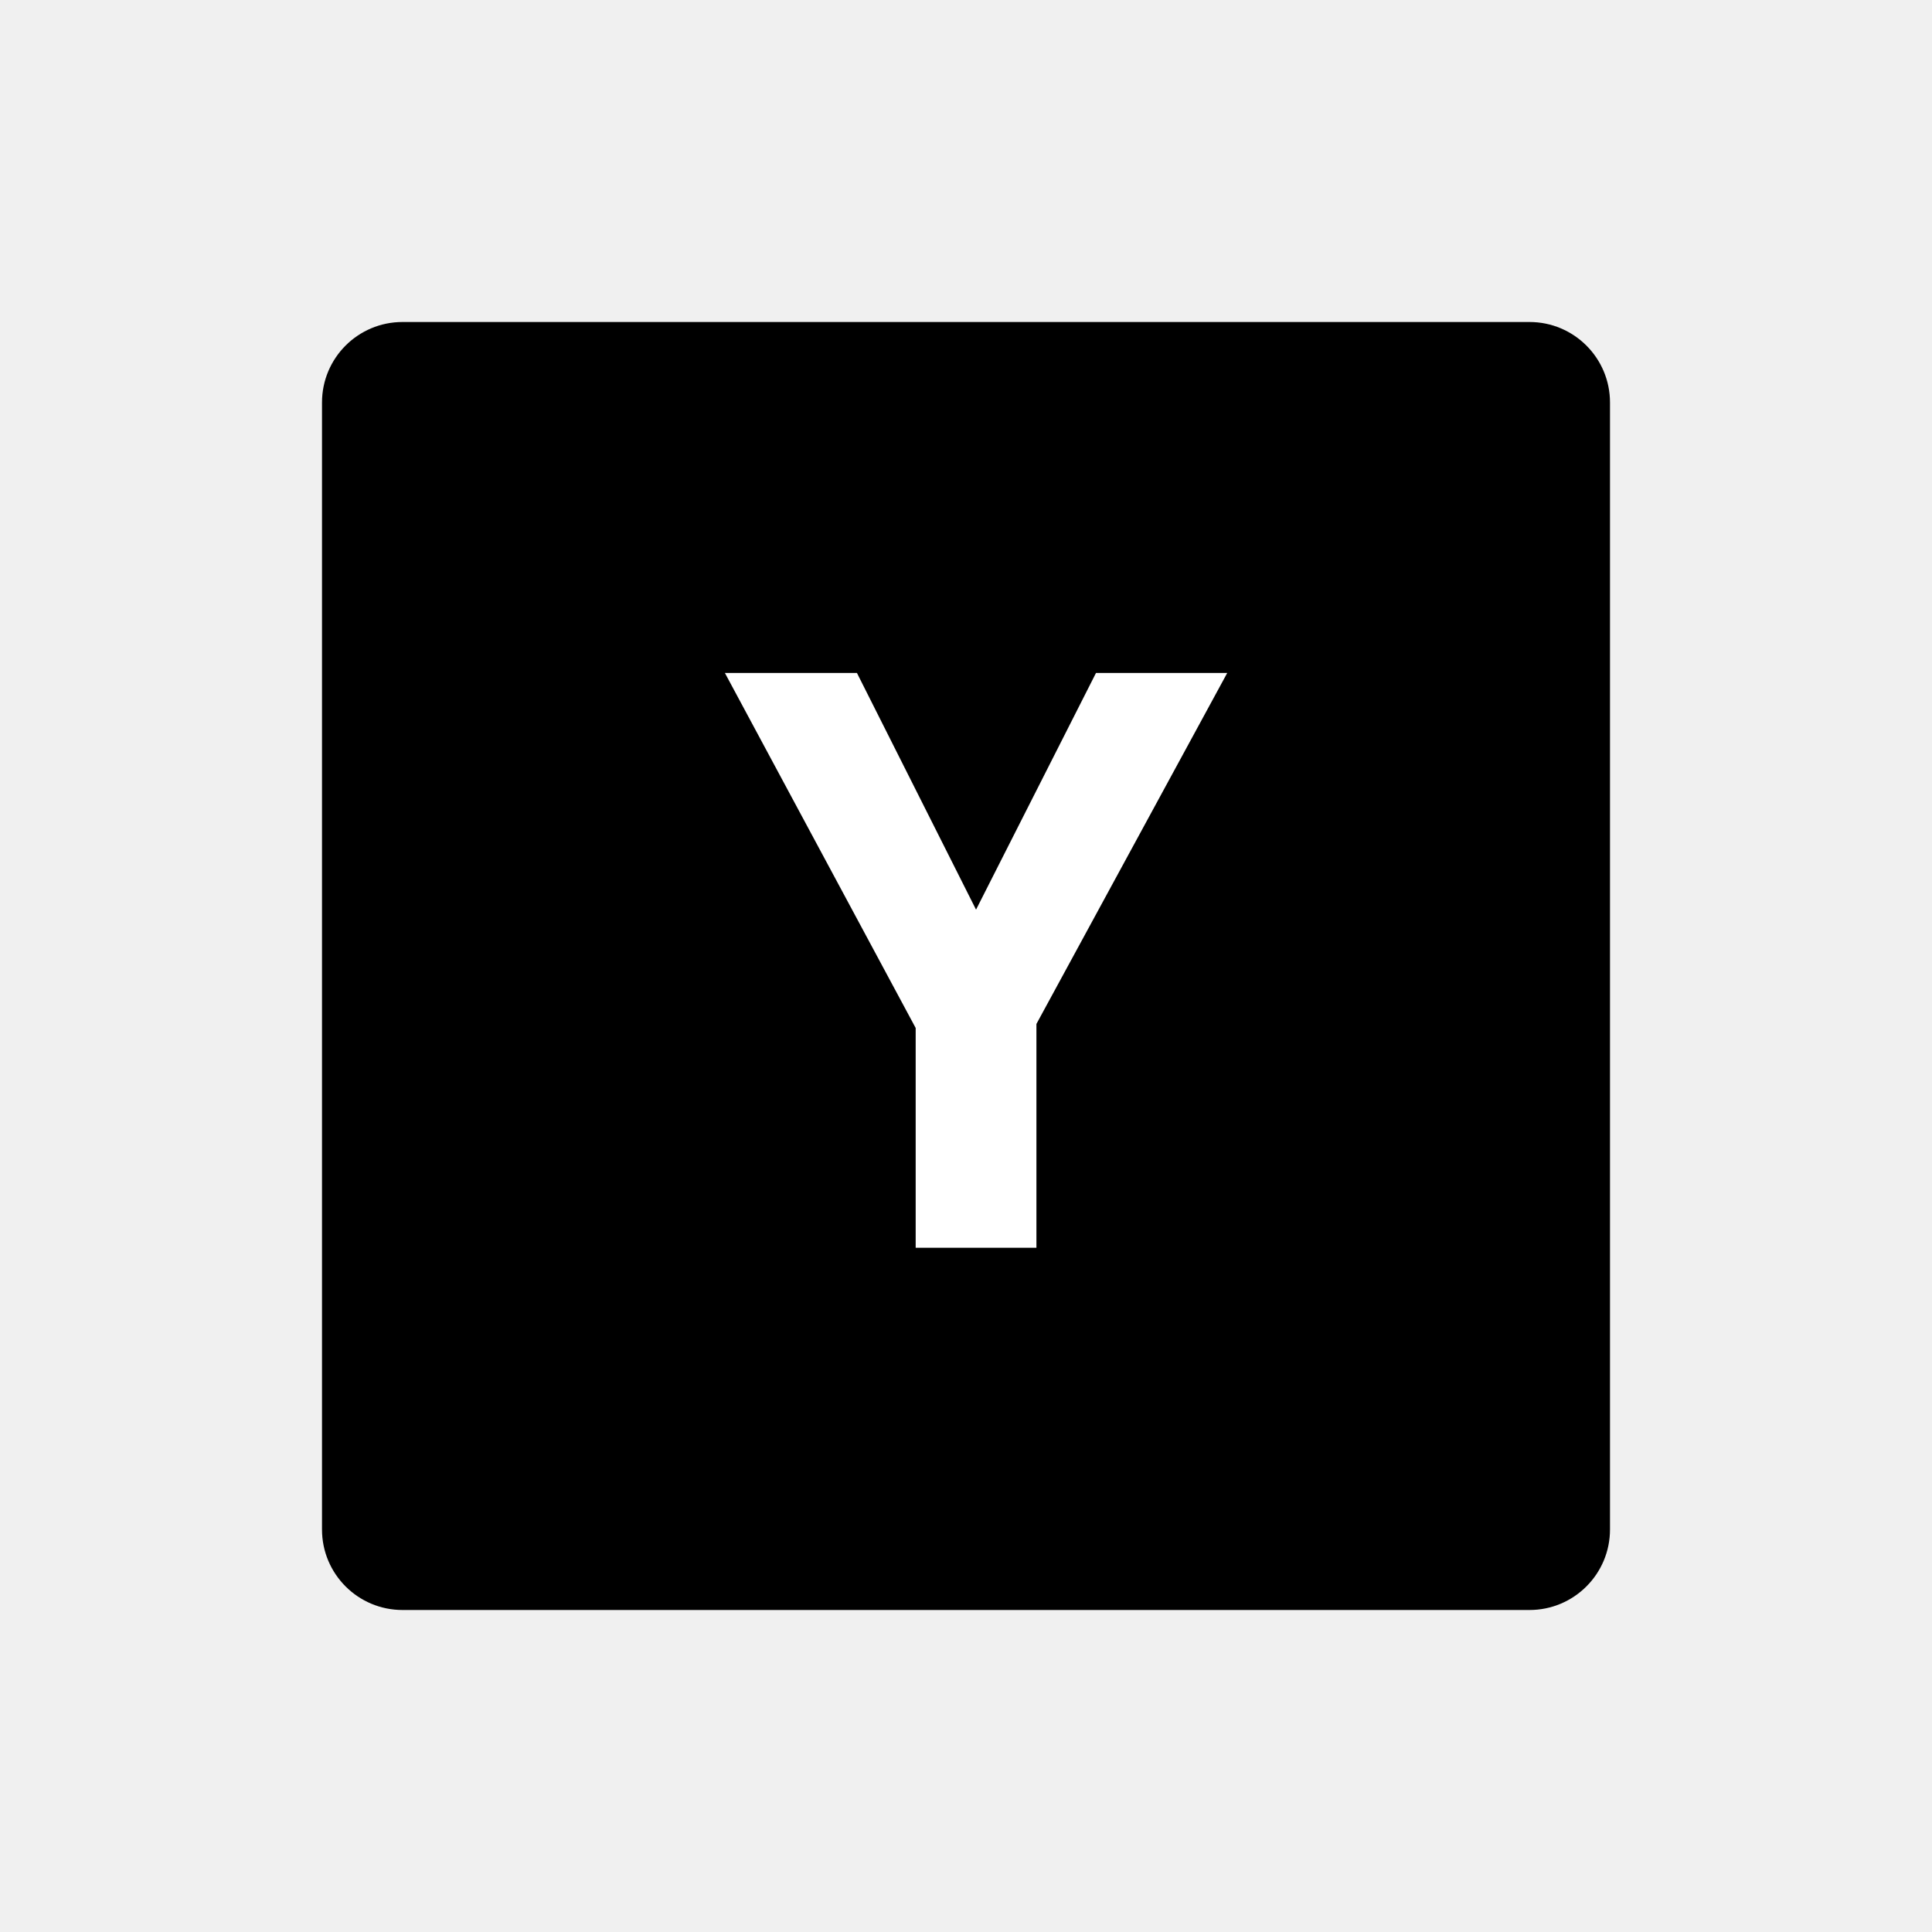
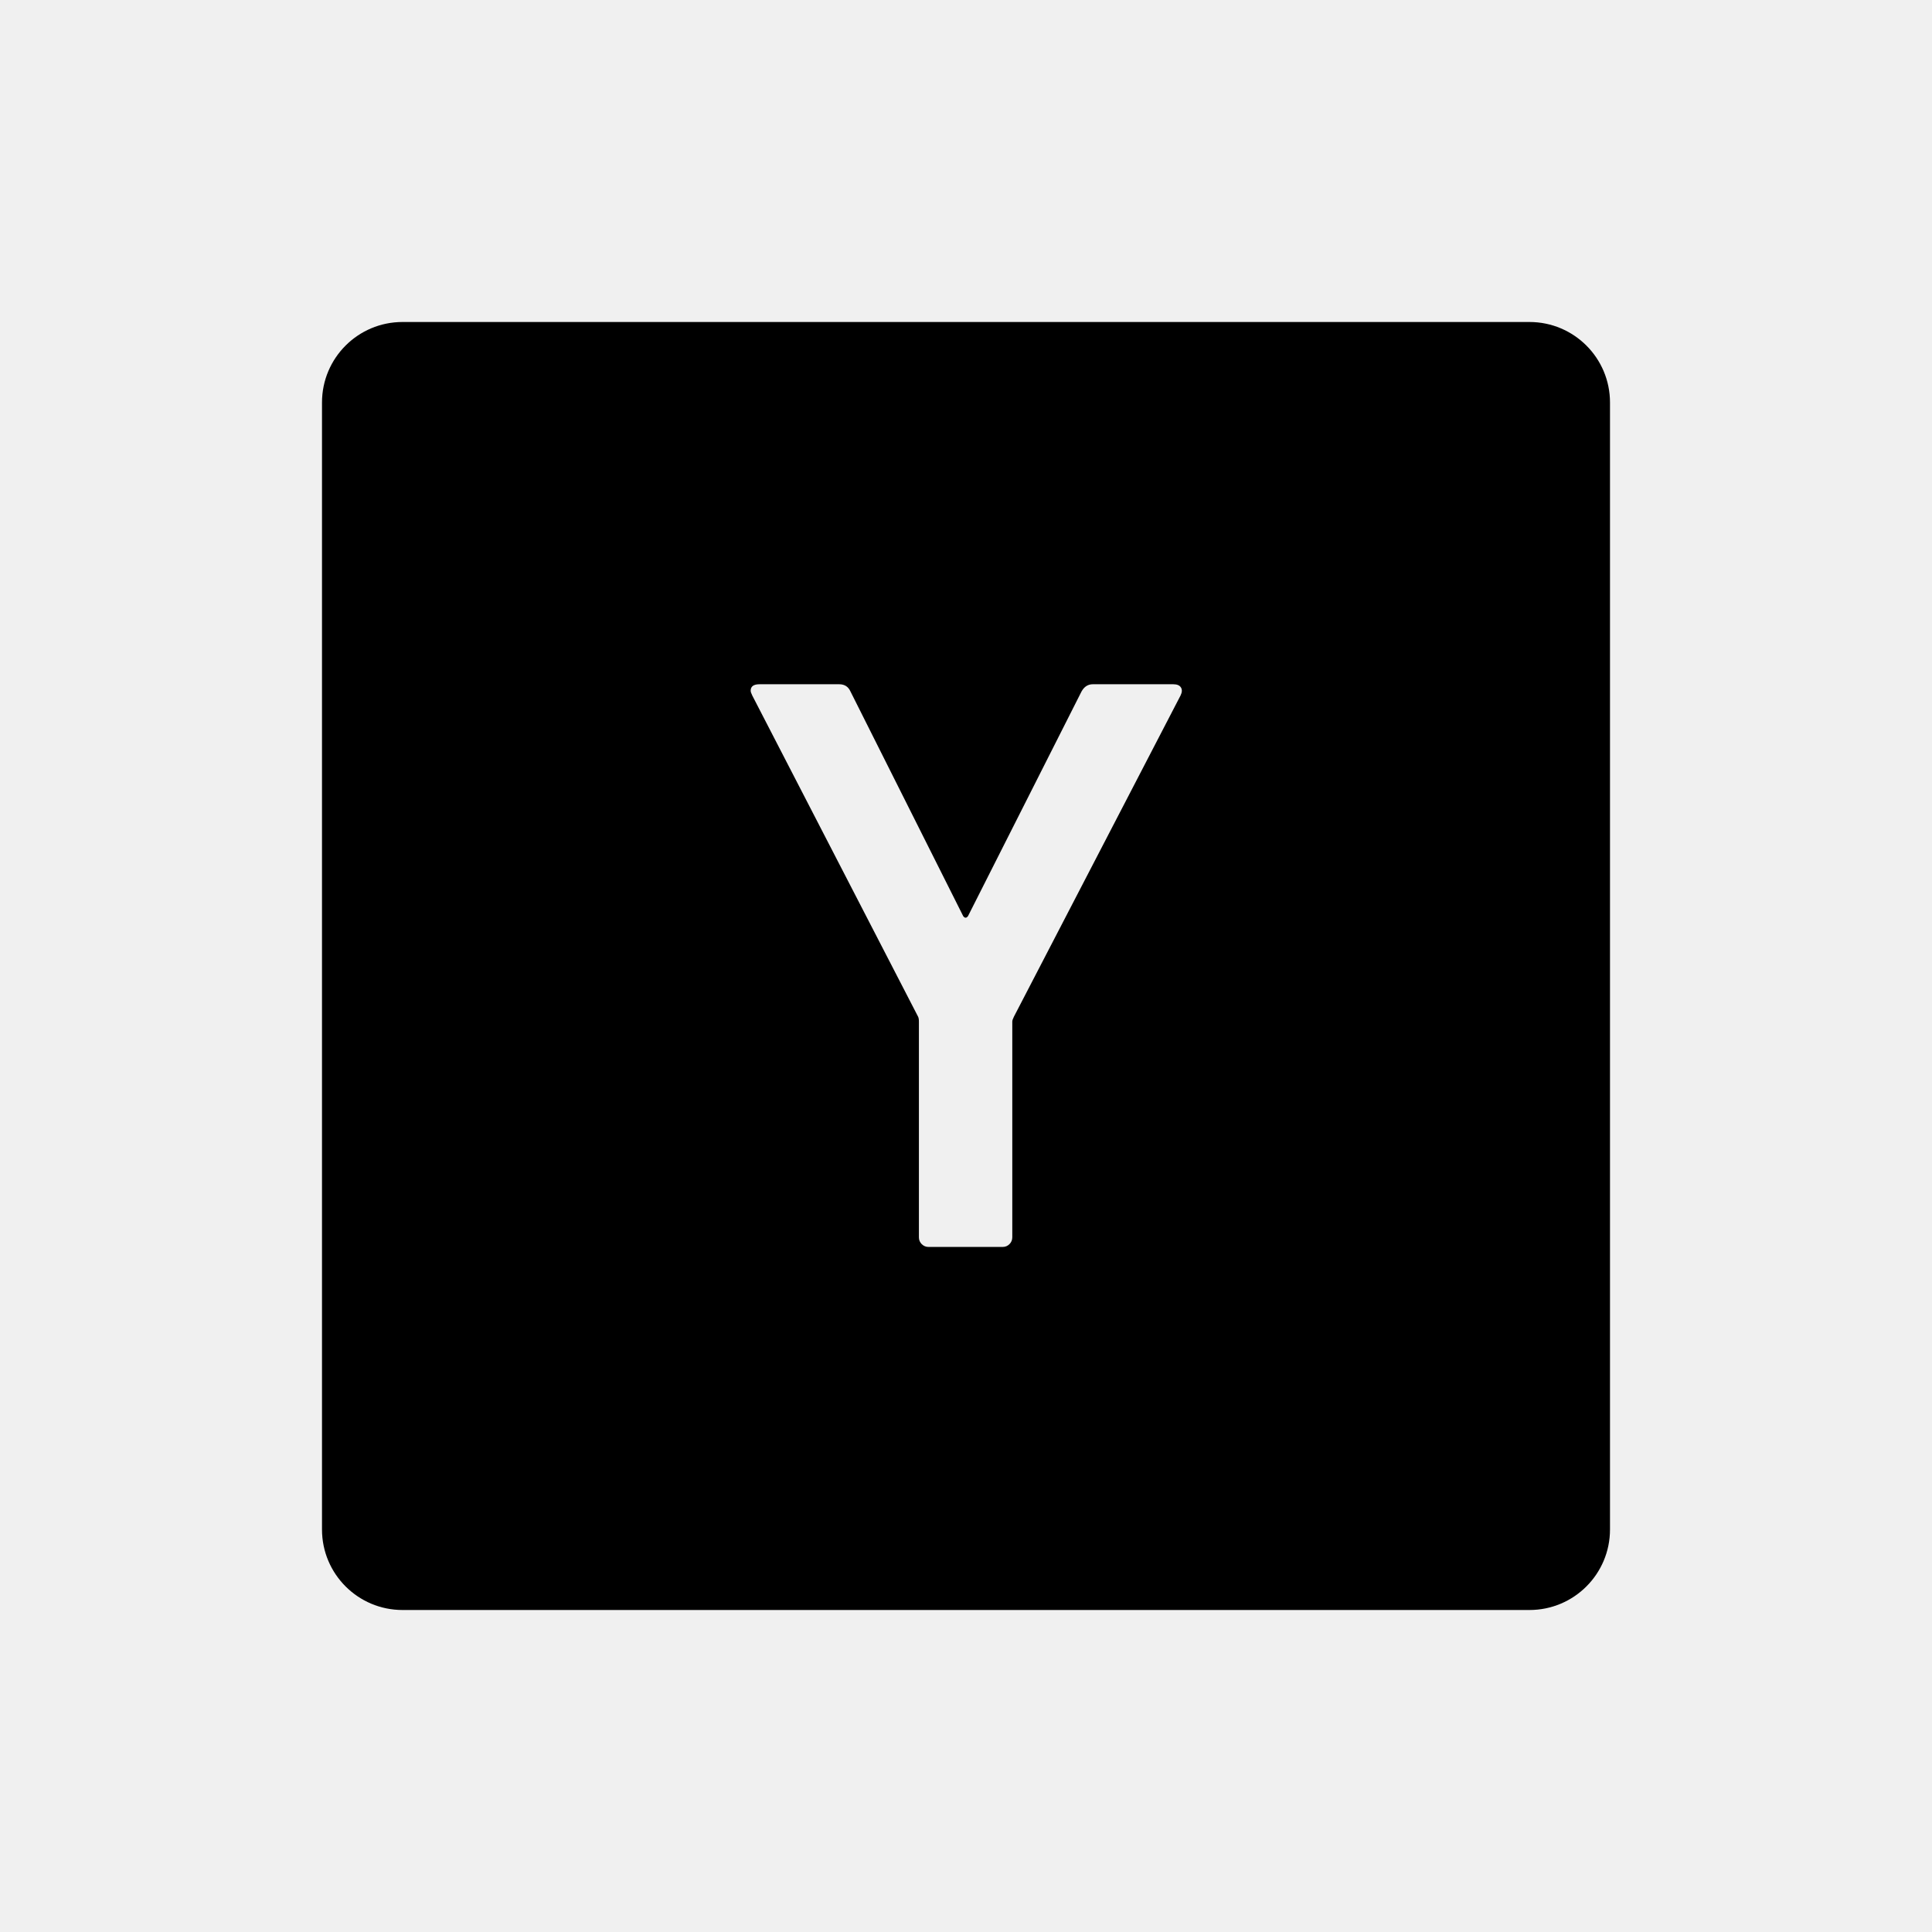
<svg xmlns="http://www.w3.org/2000/svg" viewBox="0 0 864 864">
-   <g id="Layer_1" data-name="Layer 1">
-     <rect x="144" y="144" width="576" height="576" rx="36" ry="36" style="stroke-width: 0px;" />
-   </g>
-   <g id="barlow">
-     <text transform="translate(324.18 558)" style="fill: #fff; font-family: Barlow-SemiBold, Barlow; font-size: 360px; font-weight: 600;">
-       <tspan x="0" y="0">Y</tspan>
-     </text>
-   </g>
+   <path d="M180,144 L684,144 C703.88,144 720,160.12 720,180 L720,684 C720,703.88 703.88,720 684,720 L180,720 C160.12,720 144,703.88 144,684 L144,180 C144,160.12 160.12,144 180,144 Z M410.94,553.32 Q410.94,555.12 412.2,556.38 Q413.46,557.64 415.26,557.64 L448.38,557.64 Q450.18,557.64 451.44,556.38 Q452.7,555.12 452.7,553.32 L452.7,456.84 Q452.7,456.12 453.42,454.68 L527.94,311.04 Q529.02,308.88 528.12,307.44 Q527.22,306 524.7,306 L488.7,306 Q485.46,306 483.66,309.24 L432.9,409.68 Q432.36,410.4 431.82,410.4 Q431.28,410.4 430.74,409.68 L380.34,309.24 Q378.9,306 375.3,306 L339.66,306 Q335.7,306 335.7,308.88 Q335.7,309.6 336.42,311.04 L410.58,454.68 Q410.94,455.4 410.94,456.84 Z" />
</svg>
